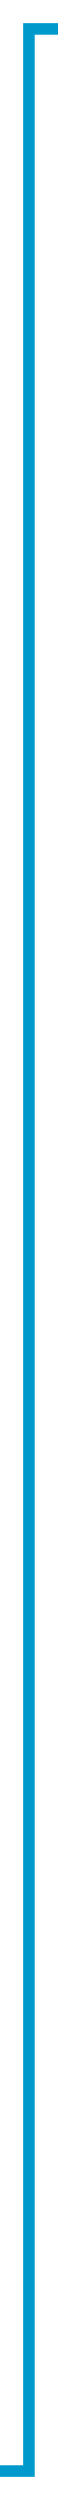
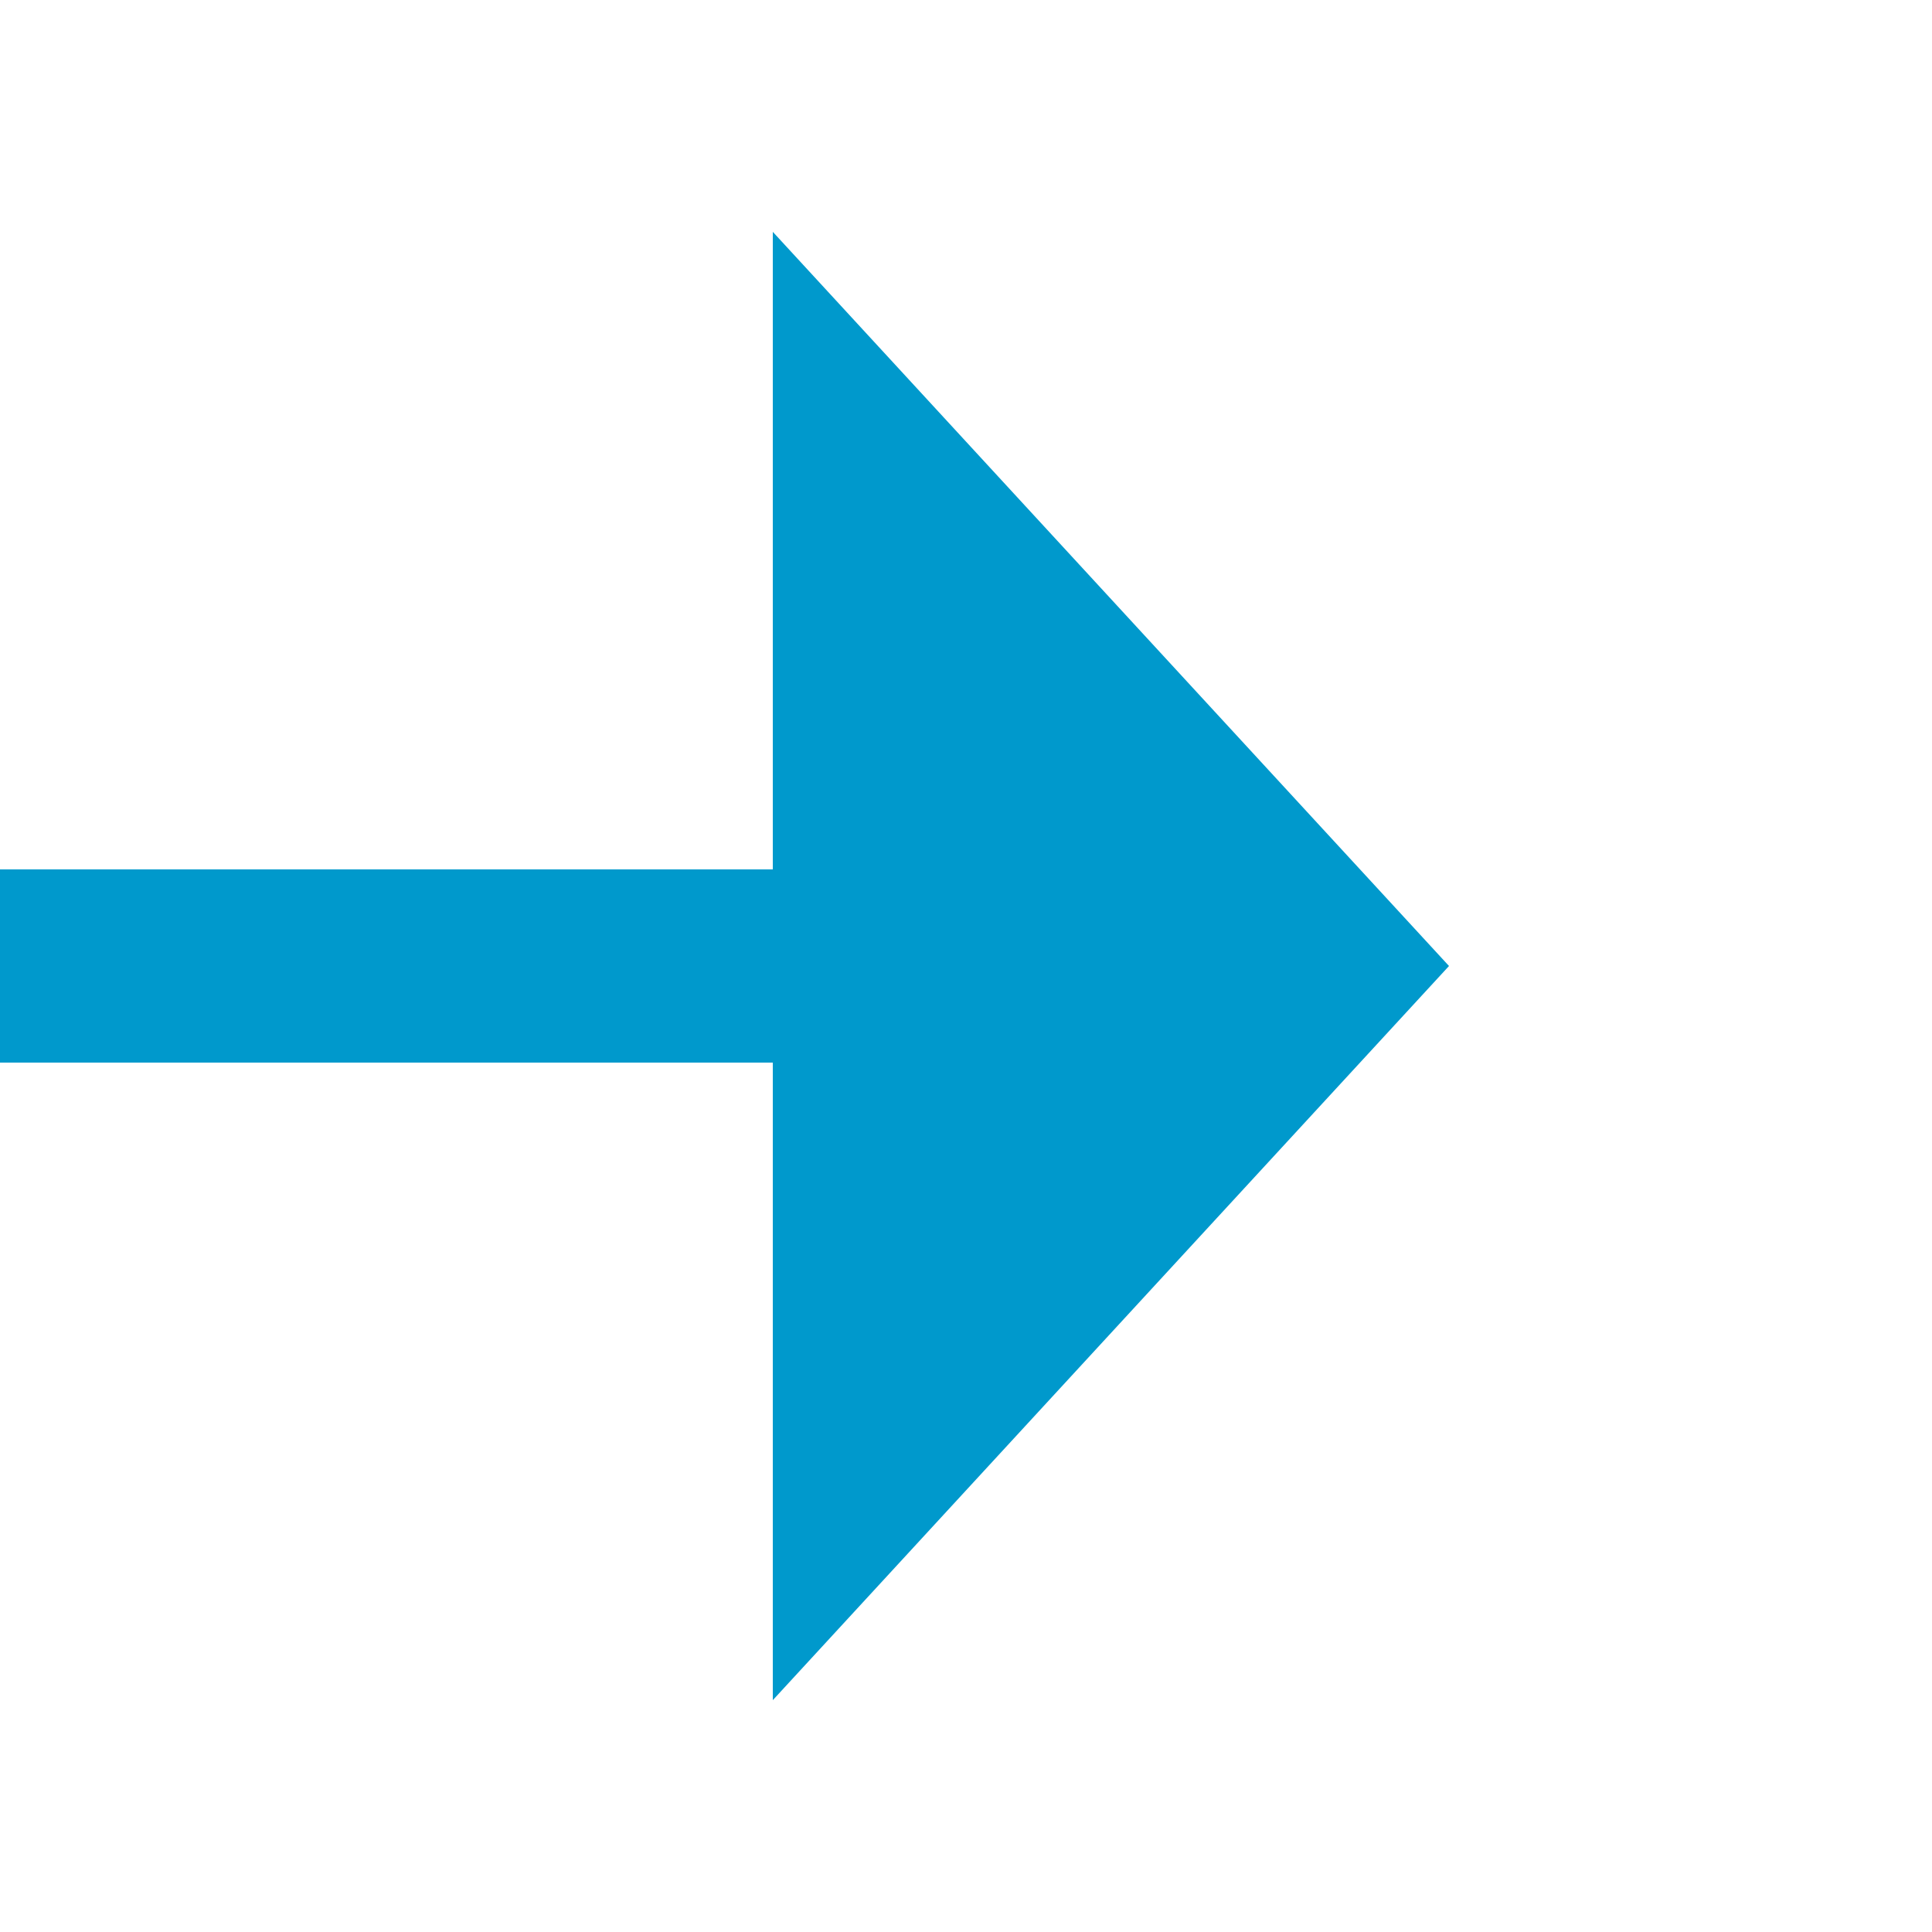
- <svg xmlns="http://www.w3.org/2000/svg" version="1.1" width="10px" height="432px" preserveAspectRatio="xMidYMin meet" viewBox="1656 360  8 432">
-   <path d="M 1478 787  L 1660 787  L 1660 365  L 1749 365  " stroke-width="2" stroke="#0099cc" fill="none" />
-   <path d="M 1748 372.6  L 1755 365  L 1748 357.4  L 1748 372.6  Z " fill-rule="nonzero" fill="#0099cc" stroke="none" />
+ <svg xmlns="http://www.w3.org/2000/svg" version="1.1" width="20px" height="20px" preserveAspectRatio="xMinYMid meet" viewBox="2981 562  20 18">
+   <path d="M 2859 571  L 2990 571  " stroke-width="2" stroke="#0099cc" fill="none" />
+   <path d="M 2989 578.6  L 2996 571  L 2989 563.4  L 2989 578.6  Z " fill-rule="nonzero" fill="#0099cc" stroke="none" />
</svg>
